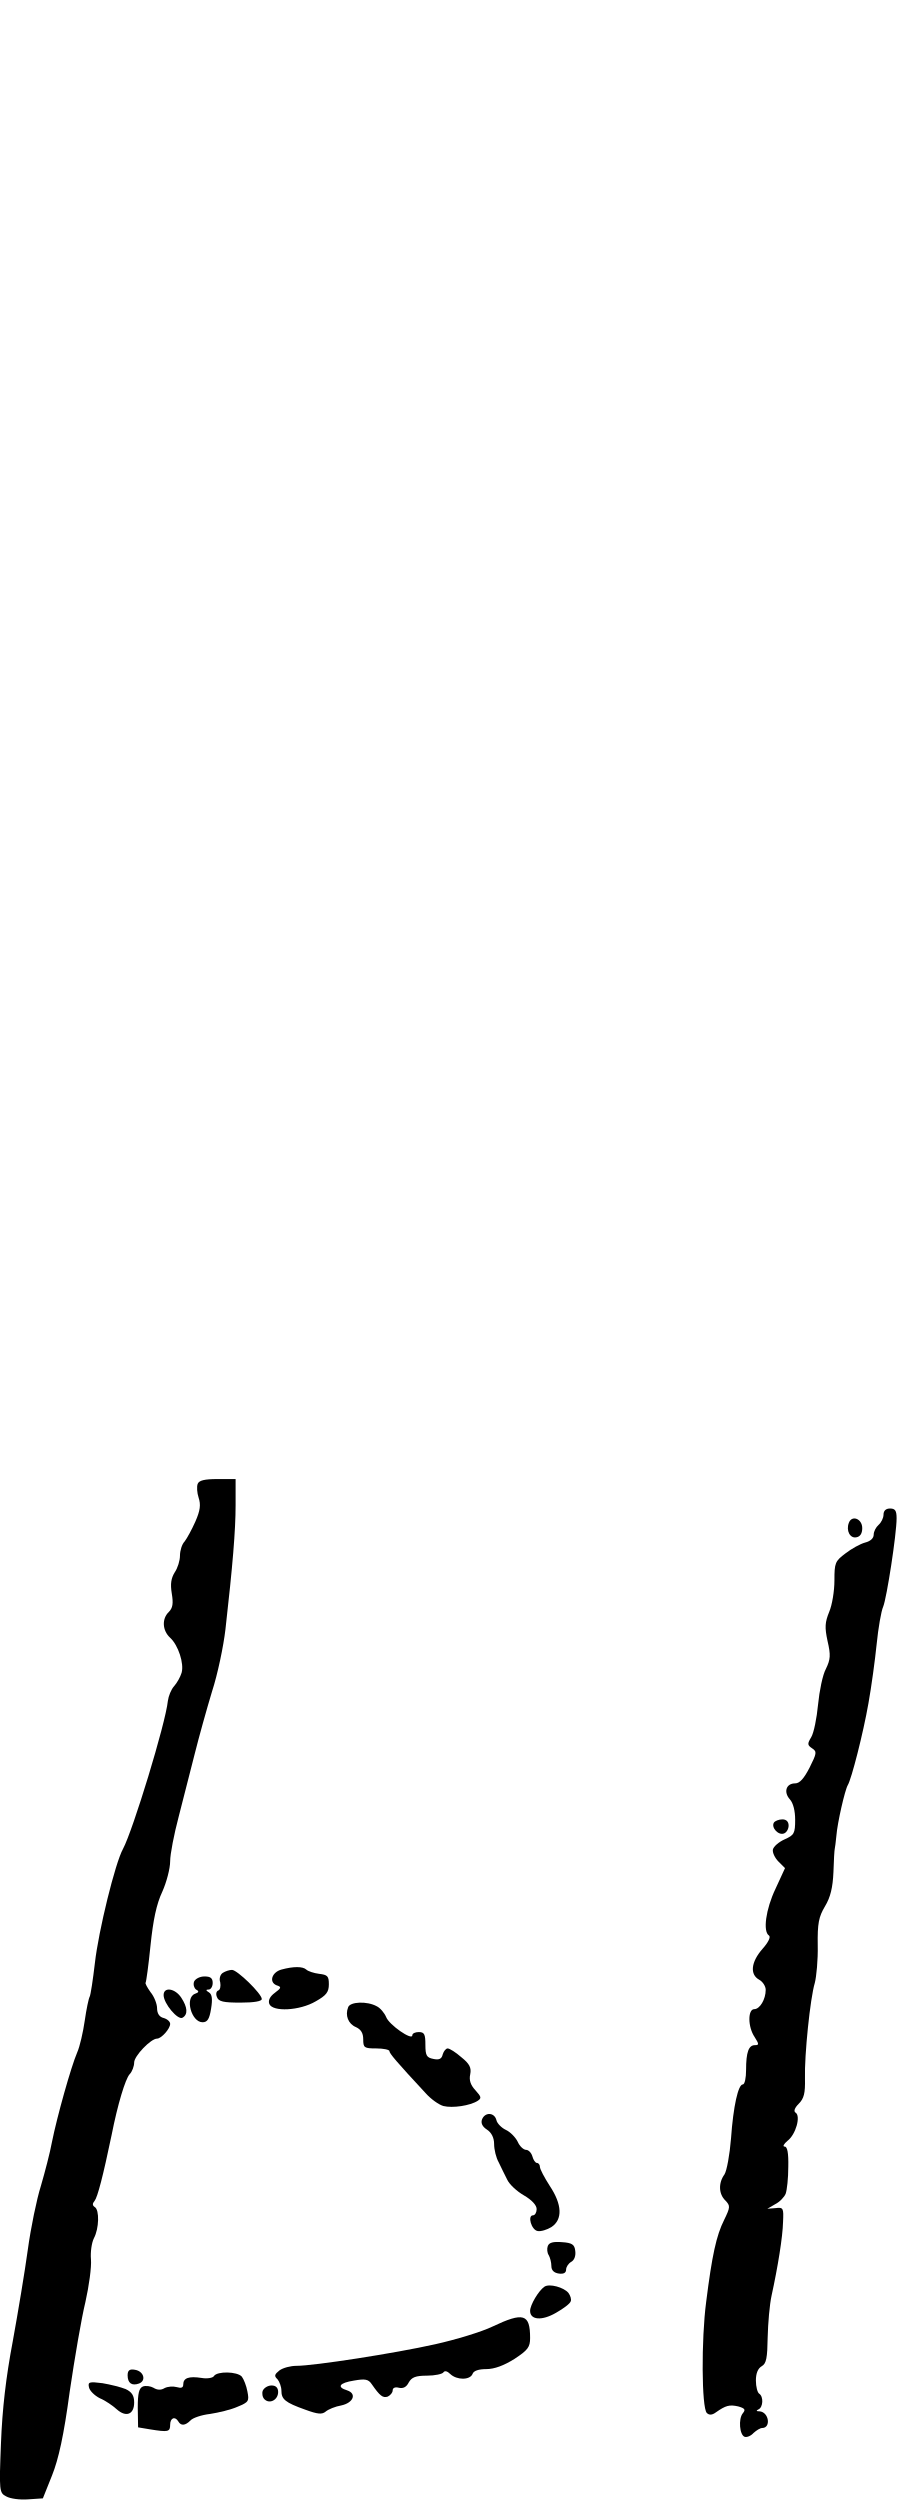
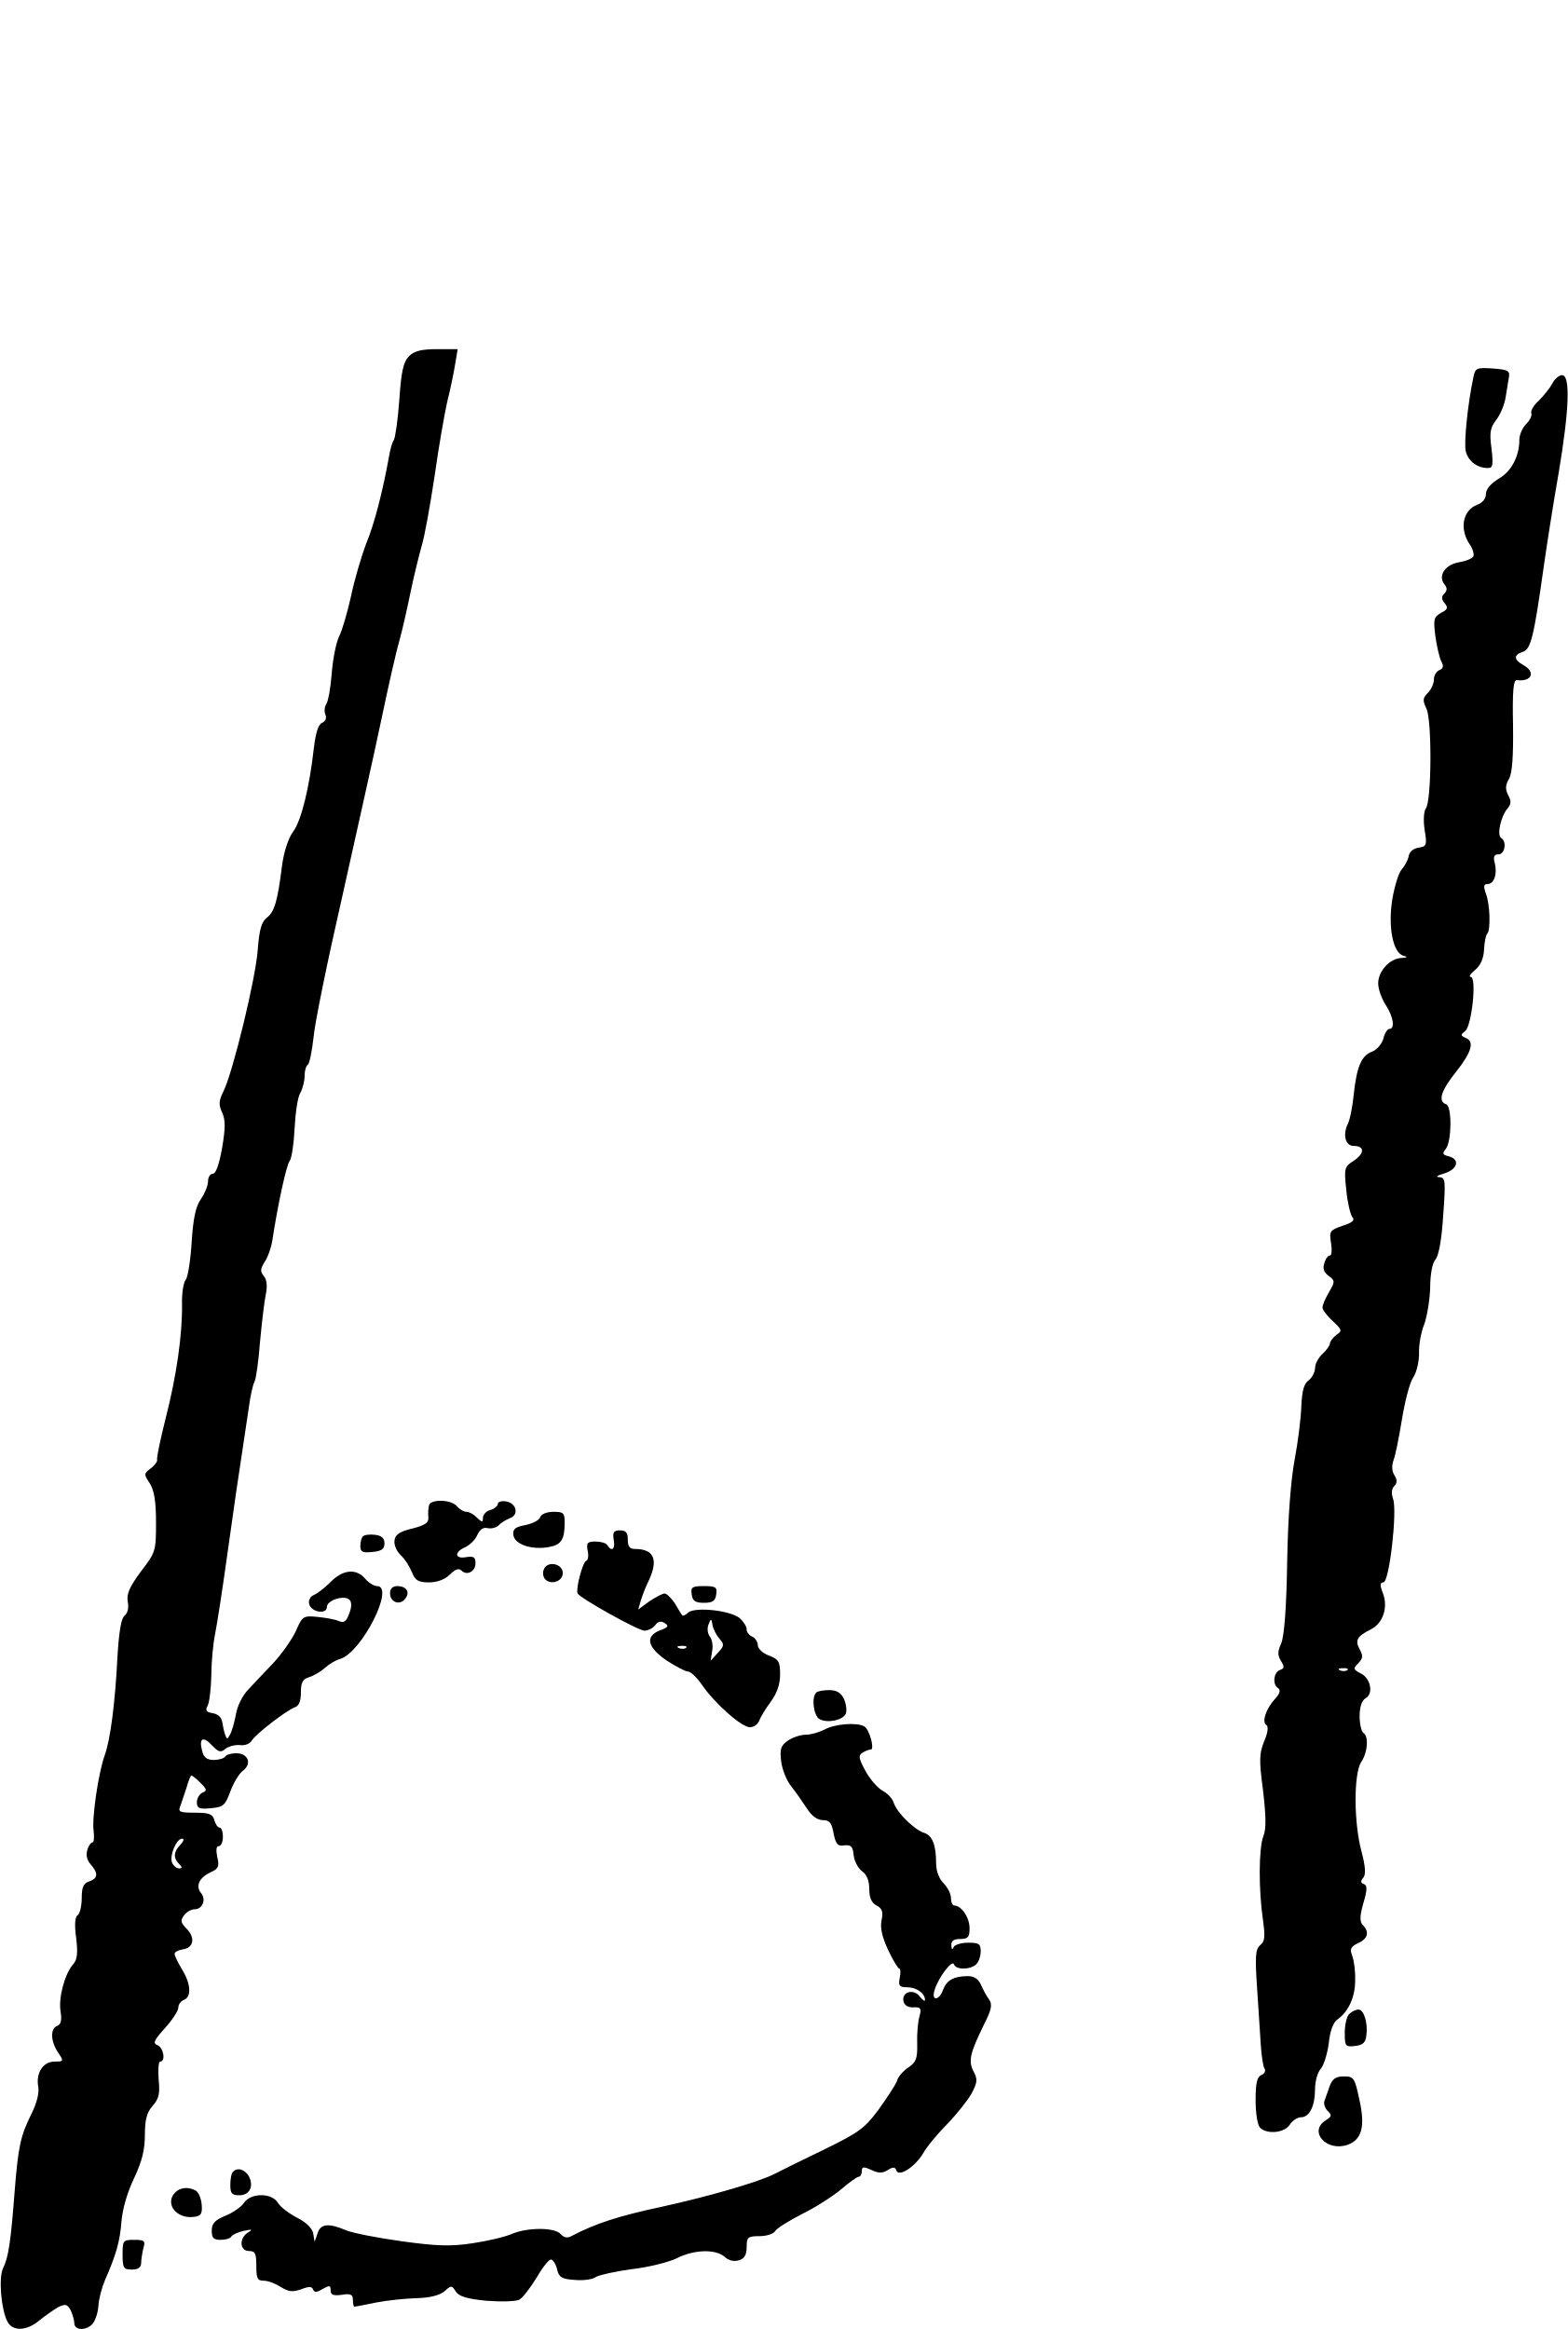
- <svg xmlns="http://www.w3.org/2000/svg" version="1.0" width="274pt" height="764pt" viewBox="0 0 274 764" preserveAspectRatio="xMidYMid meet">
-   <g transform="translate(0,764) scale(0.1,-0.1)" fill="#000000" stroke="none">
-     <path d="M604 3105 c-3 -8 -2 -27 3 -42 7 -21 5 -39 -10 -73 -11 -25 -26 -52 -33 -61 -8 -8 -14 -28 -14 -43 0 -15 -7 -38 -16 -51 -11 -18 -14 -35 -9 -65 5 -30 3 -44 -9 -56 -22 -21 -20 -57 4 -79 25 -23 43 -79 35 -107 -4 -13 -14 -31 -23 -41 -9 -10 -17 -30 -19 -45 -7 -69 -107 -396 -137 -452 -24 -43 -75 -251 -86 -349 -6 -51 -13 -98 -16 -103 -3 -5 -10 -38 -15 -73 -5 -35 -15 -79 -23 -97 -19 -44 -62 -198 -77 -273 -6 -33 -22 -94 -34 -135 -13 -41 -31 -129 -40 -195 -9 -66 -30 -192 -46 -280 -21 -111 -32 -207 -36 -311 -6 -148 -5 -152 16 -163 12 -7 42 -11 67 -9 l45 3 28 70 c20 50 36 122 54 256 15 102 36 225 48 274 11 49 19 107 17 130 -2 22 2 51 9 65 16 30 17 86 3 95 -8 5 -8 11 -1 19 9 11 26 76 52 201 19 96 42 171 55 186 8 8 14 25 14 36 0 20 51 73 70 73 13 0 40 30 40 45 0 7 -9 15 -20 18 -13 3 -20 14 -20 30 0 13 -9 36 -20 49 -10 14 -17 27 -15 29 2 3 9 54 15 114 8 77 18 126 36 164 13 29 24 71 24 93 0 22 12 83 26 136 14 54 36 140 49 192 13 52 37 138 53 191 17 52 35 138 41 190 22 194 31 302 31 379 l0 80 -55 0 c-40 0 -57 -4 -61 -15z" />
-     <path d="M2700 3011 c0 -10 -7 -24 -15 -31 -8 -7 -15 -20 -15 -30 0 -11 -10 -20 -26 -24 -15 -4 -42 -19 -60 -33 -32 -24 -34 -29 -34 -83 0 -32 -7 -75 -16 -96 -13 -32 -14 -47 -5 -89 10 -43 9 -56 -5 -85 -10 -18 -20 -68 -24 -109 -4 -42 -13 -87 -21 -100 -12 -20 -12 -24 3 -34 15 -10 14 -15 -8 -59 -17 -33 -30 -48 -44 -48 -28 0 -36 -27 -16 -49 10 -11 16 -35 16 -62 0 -42 -3 -47 -32 -60 -18 -8 -34 -22 -36 -31 -2 -9 6 -26 17 -37 l20 -20 -29 -63 c-30 -63 -39 -131 -20 -143 6 -4 -2 -21 -20 -41 -35 -40 -39 -78 -10 -94 11 -6 20 -20 20 -31 0 -29 -18 -59 -35 -59 -20 0 -20 -54 1 -85 14 -22 14 -25 1 -25 -19 0 -27 -21 -27 -76 0 -24 -4 -44 -10 -44 -14 0 -29 -66 -36 -165 -4 -50 -13 -99 -20 -110 -19 -26 -18 -60 3 -80 15 -16 15 -20 -4 -59 -24 -48 -37 -108 -55 -251 -15 -114 -14 -323 2 -339 7 -7 16 -7 28 2 30 21 41 24 68 18 21 -6 23 -10 14 -21 -14 -17 -10 -67 6 -72 7 -2 19 3 27 12 9 8 20 15 26 15 28 0 21 49 -8 51 -10 0 -11 2 -3 6 14 6 16 39 2 48 -5 3 -10 21 -10 40 0 22 6 37 18 44 14 8 17 25 18 88 1 43 6 101 12 128 19 87 34 179 35 225 2 42 1 45 -23 42 l-25 -2 24 14 c14 7 28 22 32 32 4 11 8 47 8 82 1 43 -3 62 -11 62 -7 0 -3 8 9 18 25 19 41 76 24 86 -6 4 -3 14 10 27 16 16 20 32 19 77 -2 71 16 246 30 292 5 19 10 71 9 115 -1 67 3 87 22 119 17 28 24 58 26 105 1 36 3 68 4 71 1 3 3 21 5 40 3 39 26 140 35 155 11 18 47 158 63 250 9 50 20 131 25 180 5 50 14 102 20 115 11 27 41 222 41 270 0 23 -4 30 -20 30 -13 0 -20 -7 -20 -19z" />
-     <path d="M2594 2986 c-9 -24 4 -48 23 -44 12 2 18 12 18 28 0 29 -32 41 -41 16z" />
-     <path d="M2365 2070 c-9 -15 14 -40 31 -33 8 3 14 14 14 24 0 12 -7 19 -19 19 -11 0 -23 -5 -26 -10z" />
-     <path d="M860 1621 c-29 -8 -39 -38 -15 -48 16 -5 15 -8 -5 -23 -15 -11 -21 -23 -17 -34 10 -25 93 -21 142 8 32 18 40 28 40 52 0 25 -4 29 -30 32 -16 2 -34 8 -39 13 -11 10 -39 10 -76 0z" />
-     <path d="M681 1611 c-8 -5 -12 -18 -8 -29 2 -12 0 -23 -6 -25 -6 -2 -8 -11 -4 -20 5 -14 20 -17 72 -17 41 0 65 4 65 11 0 16 -75 89 -91 89 -8 0 -20 -4 -28 -9z" />
-     <path d="M593 1584 c-3 -9 0 -19 6 -24 10 -5 9 -9 -3 -13 -32 -12 -11 -87 23 -87 15 0 21 10 26 41 5 30 3 44 -6 50 -10 6 -11 9 -1 9 6 0 12 9 12 20 0 15 -7 20 -25 20 -14 0 -28 -7 -32 -16z" />
-     <path d="M500 1543 c0 -26 44 -78 58 -69 17 10 15 32 -4 61 -19 29 -54 34 -54 8z" />
-     <path d="M1064 1506 c-10 -25 0 -51 24 -61 15 -7 22 -18 22 -37 0 -26 3 -28 40 -28 22 0 40 -4 40 -8 0 -7 20 -31 111 -129 16 -18 40 -35 54 -39 28 -7 82 1 105 16 12 8 11 12 -7 32 -15 16 -20 31 -16 49 4 20 -2 32 -27 52 -17 15 -36 27 -42 27 -5 0 -12 -8 -15 -18 -3 -14 -11 -18 -29 -14 -20 4 -24 10 -24 43 0 32 -3 39 -20 39 -11 0 -20 -4 -20 -10 0 -17 -71 32 -80 56 -5 12 -18 28 -29 33 -29 16 -81 14 -87 -3z" />
-     <path d="M1473 1163 c-4 -11 1 -22 15 -31 14 -9 22 -25 22 -44 0 -17 6 -42 14 -56 7 -15 19 -39 26 -53 7 -15 30 -36 51 -48 24 -14 39 -30 39 -42 0 -10 -5 -19 -11 -19 -18 0 -5 -45 14 -48 10 -2 29 4 42 12 35 23 33 69 -5 126 -16 25 -30 51 -30 58 0 6 -4 12 -9 12 -5 0 -11 9 -14 20 -3 11 -12 20 -19 20 -8 0 -20 11 -26 25 -7 14 -23 30 -36 36 -13 6 -27 20 -29 30 -6 24 -35 25 -44 2z" />
-     <path d="M1674 776 c-3 -8 -2 -21 3 -28 4 -7 8 -22 8 -33 0 -13 8 -21 23 -23 14 -2 22 2 22 12 0 8 7 19 16 24 9 5 14 18 12 33 -2 20 -10 25 -41 27 -26 2 -39 -1 -43 -12z" />
-     <path d="M1664 652 c-18 -12 -44 -56 -44 -74 0 -28 36 -31 79 -6 23 13 43 28 45 35 3 6 -1 18 -7 26 -14 17 -58 29 -73 19z" />
-     <path d="M1505 530 c-33 -16 -112 -40 -175 -54 -125 -28 -371 -66 -424 -66 -18 0 -41 -6 -52 -14 -15 -12 -17 -17 -6 -27 6 -7 12 -23 12 -35 0 -26 11 -36 73 -58 38 -14 51 -15 62 -6 8 7 30 16 48 19 37 8 48 36 18 46 -33 10 -24 23 21 30 34 6 44 4 54 -11 25 -36 34 -43 49 -38 8 4 15 12 15 19 0 8 8 11 19 8 13 -3 23 2 30 16 9 16 21 21 56 21 24 0 47 5 50 10 4 6 12 4 21 -5 20 -19 60 -19 68 0 3 10 19 15 42 15 25 0 54 11 86 31 41 27 48 36 48 64 0 74 -20 80 -115 35z" />
-     <path d="M390 381 c0 -24 13 -33 35 -25 23 9 14 38 -13 42 -16 3 -22 -2 -22 -17z" />
-     <path d="M654 379 c-3 -6 -21 -9 -38 -6 -39 6 -56 0 -56 -20 0 -10 -6 -12 -20 -8 -11 3 -27 2 -37 -3 -11 -7 -23 -6 -34 1 -9 5 -23 7 -32 4 -12 -5 -16 -20 -16 -65 l1 -60 36 -6 c56 -9 62 -8 62 14 0 21 15 27 25 10 8 -14 21 -13 37 3 7 8 34 17 60 20 26 4 64 13 84 22 34 14 36 17 30 47 -3 17 -11 37 -17 45 -14 16 -75 17 -85 2z" />
-     <path d="M272 344 c2 -10 17 -25 33 -33 17 -7 40 -23 52 -34 28 -25 53 -16 53 21 0 21 -7 32 -26 41 -15 6 -47 14 -71 18 -40 5 -45 4 -41 -13z" />
-     <path d="M803 334 c-3 -8 -1 -20 5 -26 16 -16 42 -2 42 22 0 13 -7 20 -20 20 -11 0 -23 -7 -27 -16z" />
+ <svg xmlns="http://www.w3.org/2000/svg" version="1.0" width="422pt" height="627pt" viewBox="0 0 422 627" preserveAspectRatio="xMidYMid meet">
+   <g transform="translate(0,627) scale(0.1,-0.1)" fill="#000000" stroke="none">
+     <path d="M1101 5311 c-15 -15 -21 -41 -26 -117 -4 -55 -11 -103 -15 -109 -4 -5 -10 -26 -13 -45 -16 -89 -38 -177 -61 -233 -13 -34 -32 -98 -41 -142 -10 -44 -24 -93 -32 -108 -8 -16 -17 -61 -20 -100 -3 -40 -10 -77 -15 -83 -4 -6 -6 -19 -2 -28 4 -9 0 -18 -9 -22 -10 -4 -17 -26 -22 -67 -12 -107 -34 -197 -56 -226 -13 -18 -25 -54 -30 -93 -12 -95 -20 -122 -40 -138 -15 -11 -21 -33 -25 -85 -5 -77 -67 -331 -92 -382 -13 -26 -14 -37 -4 -58 9 -20 9 -42 0 -95 -8 -45 -17 -70 -25 -70 -7 0 -13 -9 -13 -20 0 -12 -9 -33 -19 -48 -14 -19 -21 -52 -25 -115 -3 -49 -10 -95 -16 -102 -6 -7 -11 -37 -10 -67 1 -82 -15 -193 -44 -306 -14 -56 -25 -107 -23 -112 1 -5 -7 -15 -17 -23 -19 -14 -19 -16 -3 -40 12 -19 17 -48 17 -106 0 -77 -1 -80 -41 -132 -30 -41 -39 -60 -35 -81 3 -16 0 -31 -9 -38 -9 -7 -15 -45 -19 -113 -6 -121 -19 -221 -34 -262 -17 -47 -35 -169 -30 -204 2 -17 1 -31 -3 -31 -4 0 -11 -9 -14 -21 -4 -13 -1 -27 9 -38 21 -24 20 -38 -4 -46 -15 -5 -20 -15 -20 -45 0 -21 -5 -42 -11 -46 -7 -4 -9 -25 -4 -61 5 -41 3 -59 -8 -71 -23 -26 -40 -91 -34 -127 4 -24 1 -35 -9 -39 -19 -7 -18 -41 2 -71 16 -24 16 -25 -9 -25 -31 0 -51 -31 -44 -68 3 -16 -4 -44 -18 -72 -30 -61 -36 -87 -46 -215 -10 -129 -16 -172 -31 -202 -12 -25 -5 -111 12 -143 14 -27 52 -26 87 4 15 12 38 28 50 35 19 9 24 8 33 -8 5 -11 10 -27 10 -35 0 -21 34 -21 50 -1 7 9 14 30 15 48 1 18 9 48 17 67 31 71 41 106 45 160 3 34 16 79 34 116 21 45 29 76 29 116 0 41 5 61 21 79 17 19 20 33 16 72 -2 26 0 47 4 47 16 0 9 38 -7 44 -13 5 -10 13 20 46 20 22 36 47 36 55 0 9 7 18 15 21 21 8 19 43 -5 82 -11 18 -20 37 -20 42 0 5 10 10 22 12 30 4 34 32 10 56 -15 15 -17 22 -7 35 7 10 20 17 29 17 21 0 32 26 17 44 -15 18 -5 41 25 55 22 10 25 16 19 41 -4 19 -3 30 4 30 6 0 11 11 11 25 0 14 -4 25 -9 25 -5 0 -11 9 -14 20 -4 16 -14 20 -52 20 -41 0 -46 2 -40 17 4 10 11 33 17 50 5 18 11 33 13 33 3 0 14 -9 25 -20 17 -17 18 -21 5 -26 -8 -4 -15 -15 -15 -26 0 -16 6 -19 37 -16 34 3 39 7 53 45 9 24 24 49 34 56 25 19 14 47 -18 47 -14 0 -27 -4 -30 -9 -3 -5 -17 -9 -31 -9 -18 0 -27 7 -31 25 -9 34 3 40 27 14 17 -18 23 -20 36 -9 9 7 26 11 39 10 12 -2 26 3 31 11 10 18 91 80 115 90 13 4 18 17 18 41 0 27 5 36 23 41 12 4 31 15 42 25 11 10 29 21 41 24 58 18 148 196 99 196 -8 0 -23 9 -32 20 -24 28 -60 25 -93 -9 -16 -16 -36 -31 -45 -35 -9 -3 -15 -14 -13 -23 4 -23 48 -31 48 -9 0 18 47 33 61 19 6 -6 6 -20 -1 -37 -8 -22 -14 -26 -28 -20 -9 4 -35 9 -57 11 -39 4 -41 2 -59 -39 -11 -23 -39 -63 -63 -88 -24 -25 -54 -57 -67 -71 -13 -14 -28 -43 -31 -65 -4 -21 -11 -46 -16 -54 -7 -13 -8 -13 -13 0 -3 8 -6 24 -8 35 -2 12 -12 21 -26 23 -17 3 -20 7 -13 20 5 10 9 47 10 83 0 36 5 86 10 110 5 24 21 127 35 229 14 102 31 217 37 255 6 39 14 95 19 127 4 31 11 61 15 68 4 6 11 55 15 108 5 53 12 112 16 130 4 20 2 38 -6 47 -10 12 -9 19 2 37 9 13 18 39 21 58 15 98 38 204 47 215 5 6 11 45 13 86 2 41 8 84 15 96 7 12 12 33 12 47 0 14 4 27 9 30 4 3 11 36 15 73 3 37 38 208 77 378 38 171 86 384 105 475 19 91 41 188 49 215 8 28 21 86 30 130 9 44 23 100 30 125 8 25 23 110 35 189 11 79 27 169 34 200 8 31 17 75 21 99 l7 42 -56 0 c-42 0 -61 -5 -75 -19z m-615 -4007 c-19 -19 -20 -36 -4 -52 9 -9 9 -12 0 -12 -7 0 -15 7 -19 16 -7 19 12 64 27 64 7 0 4 -7 -4 -16z" />
+     <path d="M3966 5253 c-15 -71 -26 -177 -20 -199 7 -26 31 -44 59 -44 14 0 15 8 10 53 -6 43 -3 56 13 77 11 14 22 41 25 60 3 19 7 44 9 55 3 17 -3 20 -44 23 -44 3 -47 1 -52 -25z" />
+     <path d="M4179 5238 c-7 -13 -23 -33 -36 -46 -14 -12 -23 -28 -21 -34 3 -7 -4 -20 -14 -30 -10 -10 -18 -29 -18 -42 0 -44 -21 -85 -56 -105 -21 -13 -34 -28 -34 -41 0 -12 -9 -24 -24 -29 -38 -15 -48 -64 -20 -106 9 -13 13 -28 10 -33 -3 -6 -21 -13 -40 -16 -37 -7 -56 -37 -37 -60 7 -9 7 -16 -1 -24 -8 -8 -8 -15 1 -26 10 -12 8 -17 -10 -26 -19 -11 -21 -17 -15 -63 4 -28 11 -58 16 -68 7 -12 5 -19 -5 -23 -8 -3 -15 -14 -15 -25 0 -11 -7 -27 -16 -36 -14 -14 -15 -20 -4 -43 15 -32 14 -250 -2 -269 -5 -7 -7 -31 -3 -57 7 -41 5 -45 -16 -48 -14 -2 -25 -11 -27 -23 -2 -11 -11 -27 -19 -36 -8 -9 -19 -45 -25 -80 -12 -75 2 -145 30 -152 12 -3 11 -5 -5 -6 -32 -1 -63 -36 -63 -68 0 -16 9 -41 20 -58 21 -32 26 -65 10 -65 -5 0 -13 -12 -16 -26 -4 -14 -17 -30 -30 -35 -29 -10 -42 -41 -50 -117 -3 -31 -10 -67 -16 -78 -14 -30 -6 -59 16 -59 30 0 30 -20 0 -40 -25 -16 -26 -20 -20 -78 3 -33 11 -66 16 -73 8 -9 2 -15 -26 -24 -34 -12 -36 -14 -31 -46 3 -19 2 -34 -3 -34 -5 0 -12 -9 -15 -21 -5 -14 -1 -25 12 -34 17 -13 17 -15 1 -43 -10 -17 -18 -35 -18 -42 0 -6 12 -22 27 -36 26 -24 27 -27 10 -38 -9 -7 -17 -18 -17 -23 0 -5 -9 -18 -20 -28 -11 -10 -20 -27 -20 -38 0 -11 -8 -26 -17 -33 -13 -9 -18 -28 -20 -71 -1 -32 -9 -96 -18 -143 -10 -54 -18 -154 -20 -275 -2 -126 -8 -200 -16 -219 -10 -22 -10 -32 -1 -47 10 -16 10 -21 -3 -25 -17 -7 -20 -40 -4 -49 7 -5 4 -15 -9 -29 -24 -26 -36 -62 -23 -70 6 -4 4 -21 -6 -44 -13 -32 -14 -50 -3 -132 8 -69 9 -103 1 -123 -13 -33 -13 -147 -1 -227 6 -45 5 -57 -8 -67 -12 -10 -14 -29 -8 -115 4 -57 8 -126 10 -154 2 -28 6 -57 10 -63 4 -6 0 -14 -8 -17 -12 -5 -16 -21 -16 -68 0 -35 5 -67 12 -74 19 -19 66 -14 80 8 7 11 21 20 30 20 23 0 38 30 38 76 0 21 7 45 15 54 9 10 18 41 22 69 3 32 12 57 23 64 30 21 48 61 48 105 1 24 -3 54 -8 67 -7 18 -4 24 16 34 26 11 31 30 13 48 -9 9 -9 24 1 59 11 37 11 49 1 52 -8 3 -9 8 -1 17 7 9 6 29 -5 71 -21 78 -21 208 -1 240 18 26 21 70 6 79 -5 3 -10 24 -10 45 0 25 6 42 16 48 22 12 14 54 -13 67 -20 10 -21 13 -7 27 13 13 14 20 4 38 -13 24 -7 35 31 54 32 16 46 59 32 96 -9 23 -8 30 1 30 16 0 38 193 26 225 -5 14 -4 27 3 34 8 8 9 16 1 29 -7 10 -8 26 -3 40 5 12 15 62 23 111 8 49 21 100 31 114 9 14 15 42 15 63 -1 22 5 57 14 79 8 22 15 67 16 99 0 36 6 66 14 75 9 10 17 54 21 119 7 95 6 102 -11 103 -11 0 -4 5 14 10 36 11 43 38 12 46 -17 4 -18 8 -8 20 16 20 17 115 1 120 -23 8 -14 37 27 88 42 53 50 82 25 91 -13 6 -14 8 -1 18 18 14 32 146 15 146 -6 0 -1 8 11 18 15 12 24 31 25 56 1 20 5 40 9 43 9 10 7 79 -4 107 -7 20 -6 26 4 26 18 0 27 26 20 56 -5 18 -2 24 10 24 17 0 23 35 7 44 -12 8 -1 57 16 78 11 13 12 21 3 37 -8 16 -8 27 2 44 9 15 12 61 11 145 -2 91 1 122 10 121 41 -5 52 22 17 41 -25 14 -26 27 -1 35 22 7 30 40 56 225 9 63 27 179 41 258 28 167 32 262 9 262 -8 0 -20 -10 -26 -22z m-552 -3464 c-3 -3 -12 -4 -19 -1 -8 3 -5 6 6 6 11 1 17 -2 13 -5z" />
+     <path d="M1155 2218 c-2 -7 -3 -22 -2 -32 2 -15 -8 -22 -43 -31 -34 -8 -46 -16 -48 -32 -2 -12 6 -30 17 -40 11 -10 24 -31 30 -46 9 -22 17 -27 46 -27 22 0 43 8 56 21 14 14 24 18 31 11 15 -15 38 -3 38 20 0 16 -5 19 -25 16 -31 -6 -33 14 -2 27 12 6 27 20 32 33 7 15 16 21 28 18 9 -2 23 1 30 8 6 7 20 15 30 19 25 9 17 41 -11 45 -12 2 -22 -1 -22 -7 0 -5 -9 -13 -20 -16 -11 -3 -20 -13 -20 -21 0 -13 -2 -13 -16 0 -8 9 -21 16 -28 16 -8 0 -19 7 -26 15 -15 18 -69 20 -75 3z" />
+     <path d="M1454 2185 c-3 -8 -21 -17 -41 -21 -27 -5 -33 -11 -31 -27 4 -25 49 -40 95 -32 34 6 43 20 43 66 0 26 -3 29 -30 29 -18 0 -33 -6 -36 -15z" />
+     <path d="M1652 2125 c5 -25 -5 -34 -17 -15 -3 6 -18 10 -32 10 -22 0 -25 -4 -21 -25 3 -13 1 -26 -4 -27 -10 -4 -29 -78 -23 -88 9 -14 163 -100 180 -100 10 0 23 7 29 15 7 10 16 12 26 5 11 -7 9 -11 -13 -19 -41 -16 -35 -45 17 -81 25 -16 51 -30 58 -30 7 0 24 -16 37 -35 34 -50 107 -115 130 -115 10 0 21 8 25 18 3 9 17 32 31 51 17 23 25 47 25 73 0 35 -4 41 -30 51 -17 6 -30 19 -30 28 0 9 -7 19 -15 23 -8 3 -15 12 -15 19 0 8 -8 21 -18 30 -23 21 -119 32 -139 16 -7 -7 -15 -10 -16 -8 -2 2 -11 16 -20 32 -10 15 -22 27 -28 27 -6 0 -24 -10 -41 -21 l-30 -22 7 24 c4 13 13 37 21 53 27 57 15 86 -37 86 -14 0 -19 7 -19 25 0 19 -5 25 -21 25 -17 0 -20 -5 -17 -25z m285 -267 c13 -15 13 -19 -5 -38 l-19 -21 4 26 c3 14 0 31 -6 39 -6 7 -8 22 -4 32 7 18 8 18 11 -1 2 -11 11 -28 19 -37z m-90 -24 c-3 -3 -12 -4 -19 -1 -8 3 -5 6 6 6 11 1 17 -2 13 -5z" />
+     <path d="M977 2134 c-4 -4 -7 -16 -7 -26 0 -16 6 -19 33 -16 24 2 32 8 32 23 0 14 -8 21 -25 23 -14 2 -29 0 -33 -4z" />
+     <path d="M1464 2045 c-4 -9 -2 -21 4 -27 16 -16 47 -5 47 17 0 26 -42 34 -51 10z" />
+     <path d="M1050 1981 c0 -24 25 -34 40 -16 15 18 5 35 -21 35 -12 0 -19 -7 -19 -19z" />
+     <path d="M1862 1978 c2 -18 10 -23 33 -23 23 0 31 5 33 23 3 19 -1 22 -33 22 -32 0 -36 -3 -33 -22z" />
+     <path d="M2197 1713 c-13 -13 -7 -62 9 -71 21 -12 64 -3 71 15 3 8 1 25 -5 39 -8 17 -20 24 -40 24 -16 0 -32 -3 -35 -7z" />
+     <path d="M2220 1614 c-14 -7 -36 -14 -50 -14 -14 0 -36 -7 -49 -16 -20 -14 -22 -23 -18 -57 3 -22 15 -52 27 -66 11 -14 30 -41 41 -58 14 -22 29 -33 44 -33 18 0 24 -7 29 -36 6 -29 11 -35 29 -32 18 2 23 -3 25 -27 2 -16 12 -35 23 -43 12 -8 19 -25 19 -47 0 -24 6 -38 20 -45 15 -8 18 -17 13 -40 -4 -21 2 -46 18 -80 13 -28 27 -50 30 -50 3 0 4 -11 1 -25 -4 -21 -1 -25 20 -25 25 0 48 -16 48 -34 0 -5 -6 -1 -14 9 -16 22 -49 13 -44 -12 2 -11 12 -18 27 -17 20 1 22 -3 16 -25 -4 -14 -7 -47 -6 -73 1 -40 -3 -50 -24 -64 -13 -9 -27 -24 -30 -35 -3 -10 -26 -45 -49 -77 -39 -53 -54 -63 -152 -111 -60 -29 -117 -57 -128 -63 -40 -21 -177 -61 -305 -89 -117 -25 -178 -45 -243 -79 -11 -6 -20 -4 -28 5 -16 19 -89 19 -132 1 -18 -8 -65 -19 -105 -25 -58 -9 -96 -8 -190 5 -65 9 -133 22 -152 30 -47 20 -68 17 -76 -8 l-8 -23 -4 23 c-3 14 -20 30 -44 42 -21 11 -45 29 -51 40 -17 27 -72 27 -91 0 -7 -11 -30 -27 -50 -35 -29 -12 -37 -21 -37 -40 0 -20 5 -25 24 -25 13 0 26 4 28 8 2 5 17 12 33 16 24 5 26 4 13 -4 -25 -15 -23 -50 2 -50 17 0 20 -7 20 -40 0 -34 3 -40 20 -40 12 0 32 -8 46 -17 21 -13 32 -14 55 -6 20 8 29 8 32 -1 3 -8 10 -8 26 2 18 10 21 10 21 -4 0 -12 7 -15 30 -12 24 4 30 1 30 -14 0 -10 2 -18 4 -18 2 0 28 5 57 11 30 6 79 11 110 12 38 1 63 8 76 19 18 16 19 16 30 -1 8 -13 30 -20 83 -25 39 -3 79 -2 88 3 9 5 30 32 47 60 16 28 34 50 39 48 6 -2 13 -14 16 -28 5 -20 13 -25 49 -27 23 -2 48 2 55 8 8 5 51 15 96 21 45 5 100 19 121 29 46 24 106 26 130 4 11 -10 25 -13 38 -9 15 4 21 15 21 36 0 26 3 29 35 29 18 0 38 6 42 14 4 7 36 27 71 45 35 17 82 47 105 66 22 19 44 35 49 35 4 0 8 7 8 15 0 12 4 13 26 3 19 -9 30 -9 44 0 14 9 20 8 23 -1 6 -19 50 9 72 46 10 18 40 54 66 80 26 27 55 64 65 82 15 29 16 37 5 58 -15 28 -10 49 27 125 22 43 24 56 14 70 -7 9 -16 27 -22 40 -6 14 -18 22 -34 22 -37 0 -57 -10 -67 -36 -11 -31 -33 -32 -23 -1 10 33 47 82 52 69 5 -16 45 -15 60 0 7 7 12 22 12 35 0 20 -5 23 -34 23 -19 0 -37 -6 -39 -12 -3 -8 -6 -6 -6 5 -1 12 7 17 24 17 21 0 25 5 25 29 0 29 -22 61 -41 61 -5 0 -9 9 -9 20 0 11 -9 29 -20 40 -12 12 -20 33 -20 53 0 50 -10 76 -33 83 -27 9 -72 54 -81 80 -3 12 -17 26 -30 33 -13 7 -34 31 -46 53 -18 33 -20 42 -9 49 8 5 18 9 23 9 11 0 -3 53 -17 62 -19 12 -80 7 -107 -8z" />
+     <path d="M3632 848 c-7 -7 -12 -29 -12 -51 0 -36 2 -38 28 -35 20 2 28 9 30 27 5 33 -6 71 -21 71 -7 0 -18 -5 -25 -12z" />
+     <path d="M3579 653 c-5 -16 -12 -33 -14 -40 -2 -7 2 -19 9 -26 12 -11 11 -15 -5 -25 -48 -30 2 -86 59 -66 38 14 48 49 31 123 -12 57 -15 61 -41 61 -22 0 -31 -6 -39 -27z" />
+     <path d="M627 423 c-4 -3 -7 -19 -7 -35 0 -23 4 -28 24 -28 28 0 40 24 26 51 -11 19 -31 25 -43 12z" />
+     <path d="M472 368 c-30 -30 3 -73 51 -66 18 2 22 9 20 32 -1 16 -8 33 -15 38 -19 11 -42 10 -56 -4z" />
+     <path d="M330 200 c0 -36 3 -40 25 -40 17 0 25 6 25 18 0 9 3 27 6 40 6 19 3 22 -25 22 -30 0 -31 -2 -31 -40z" />
  </g>
</svg>
